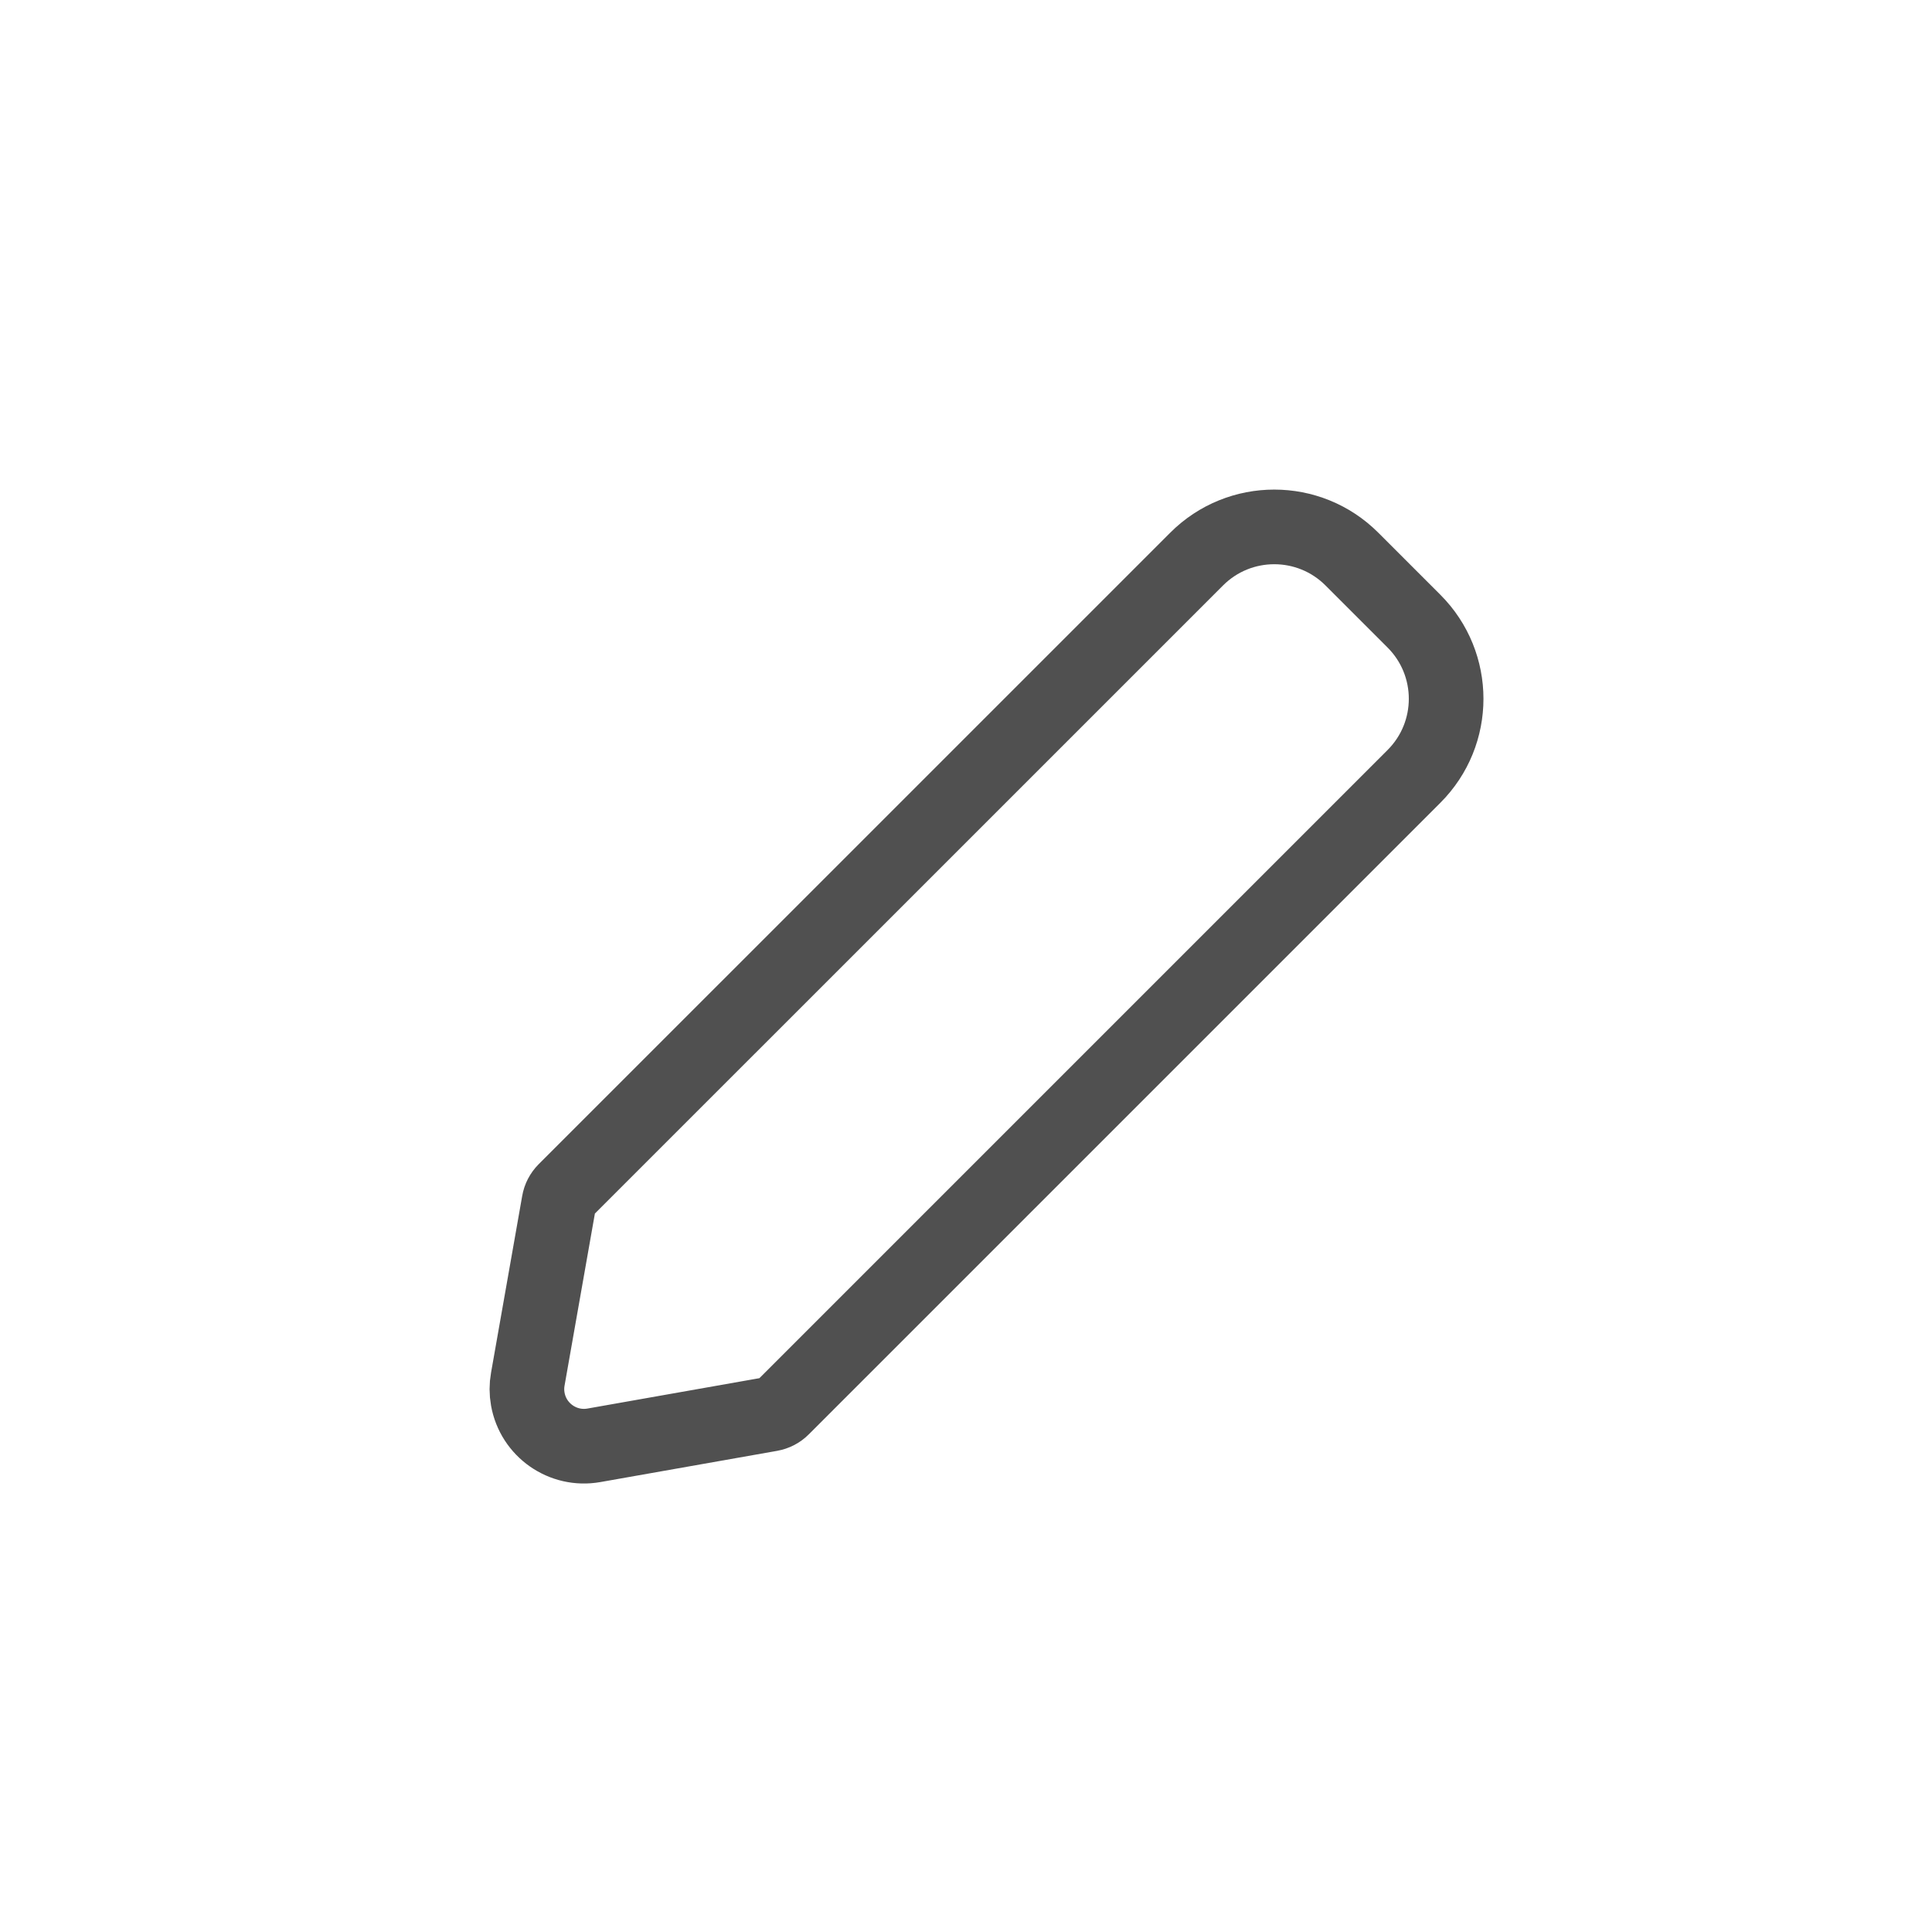
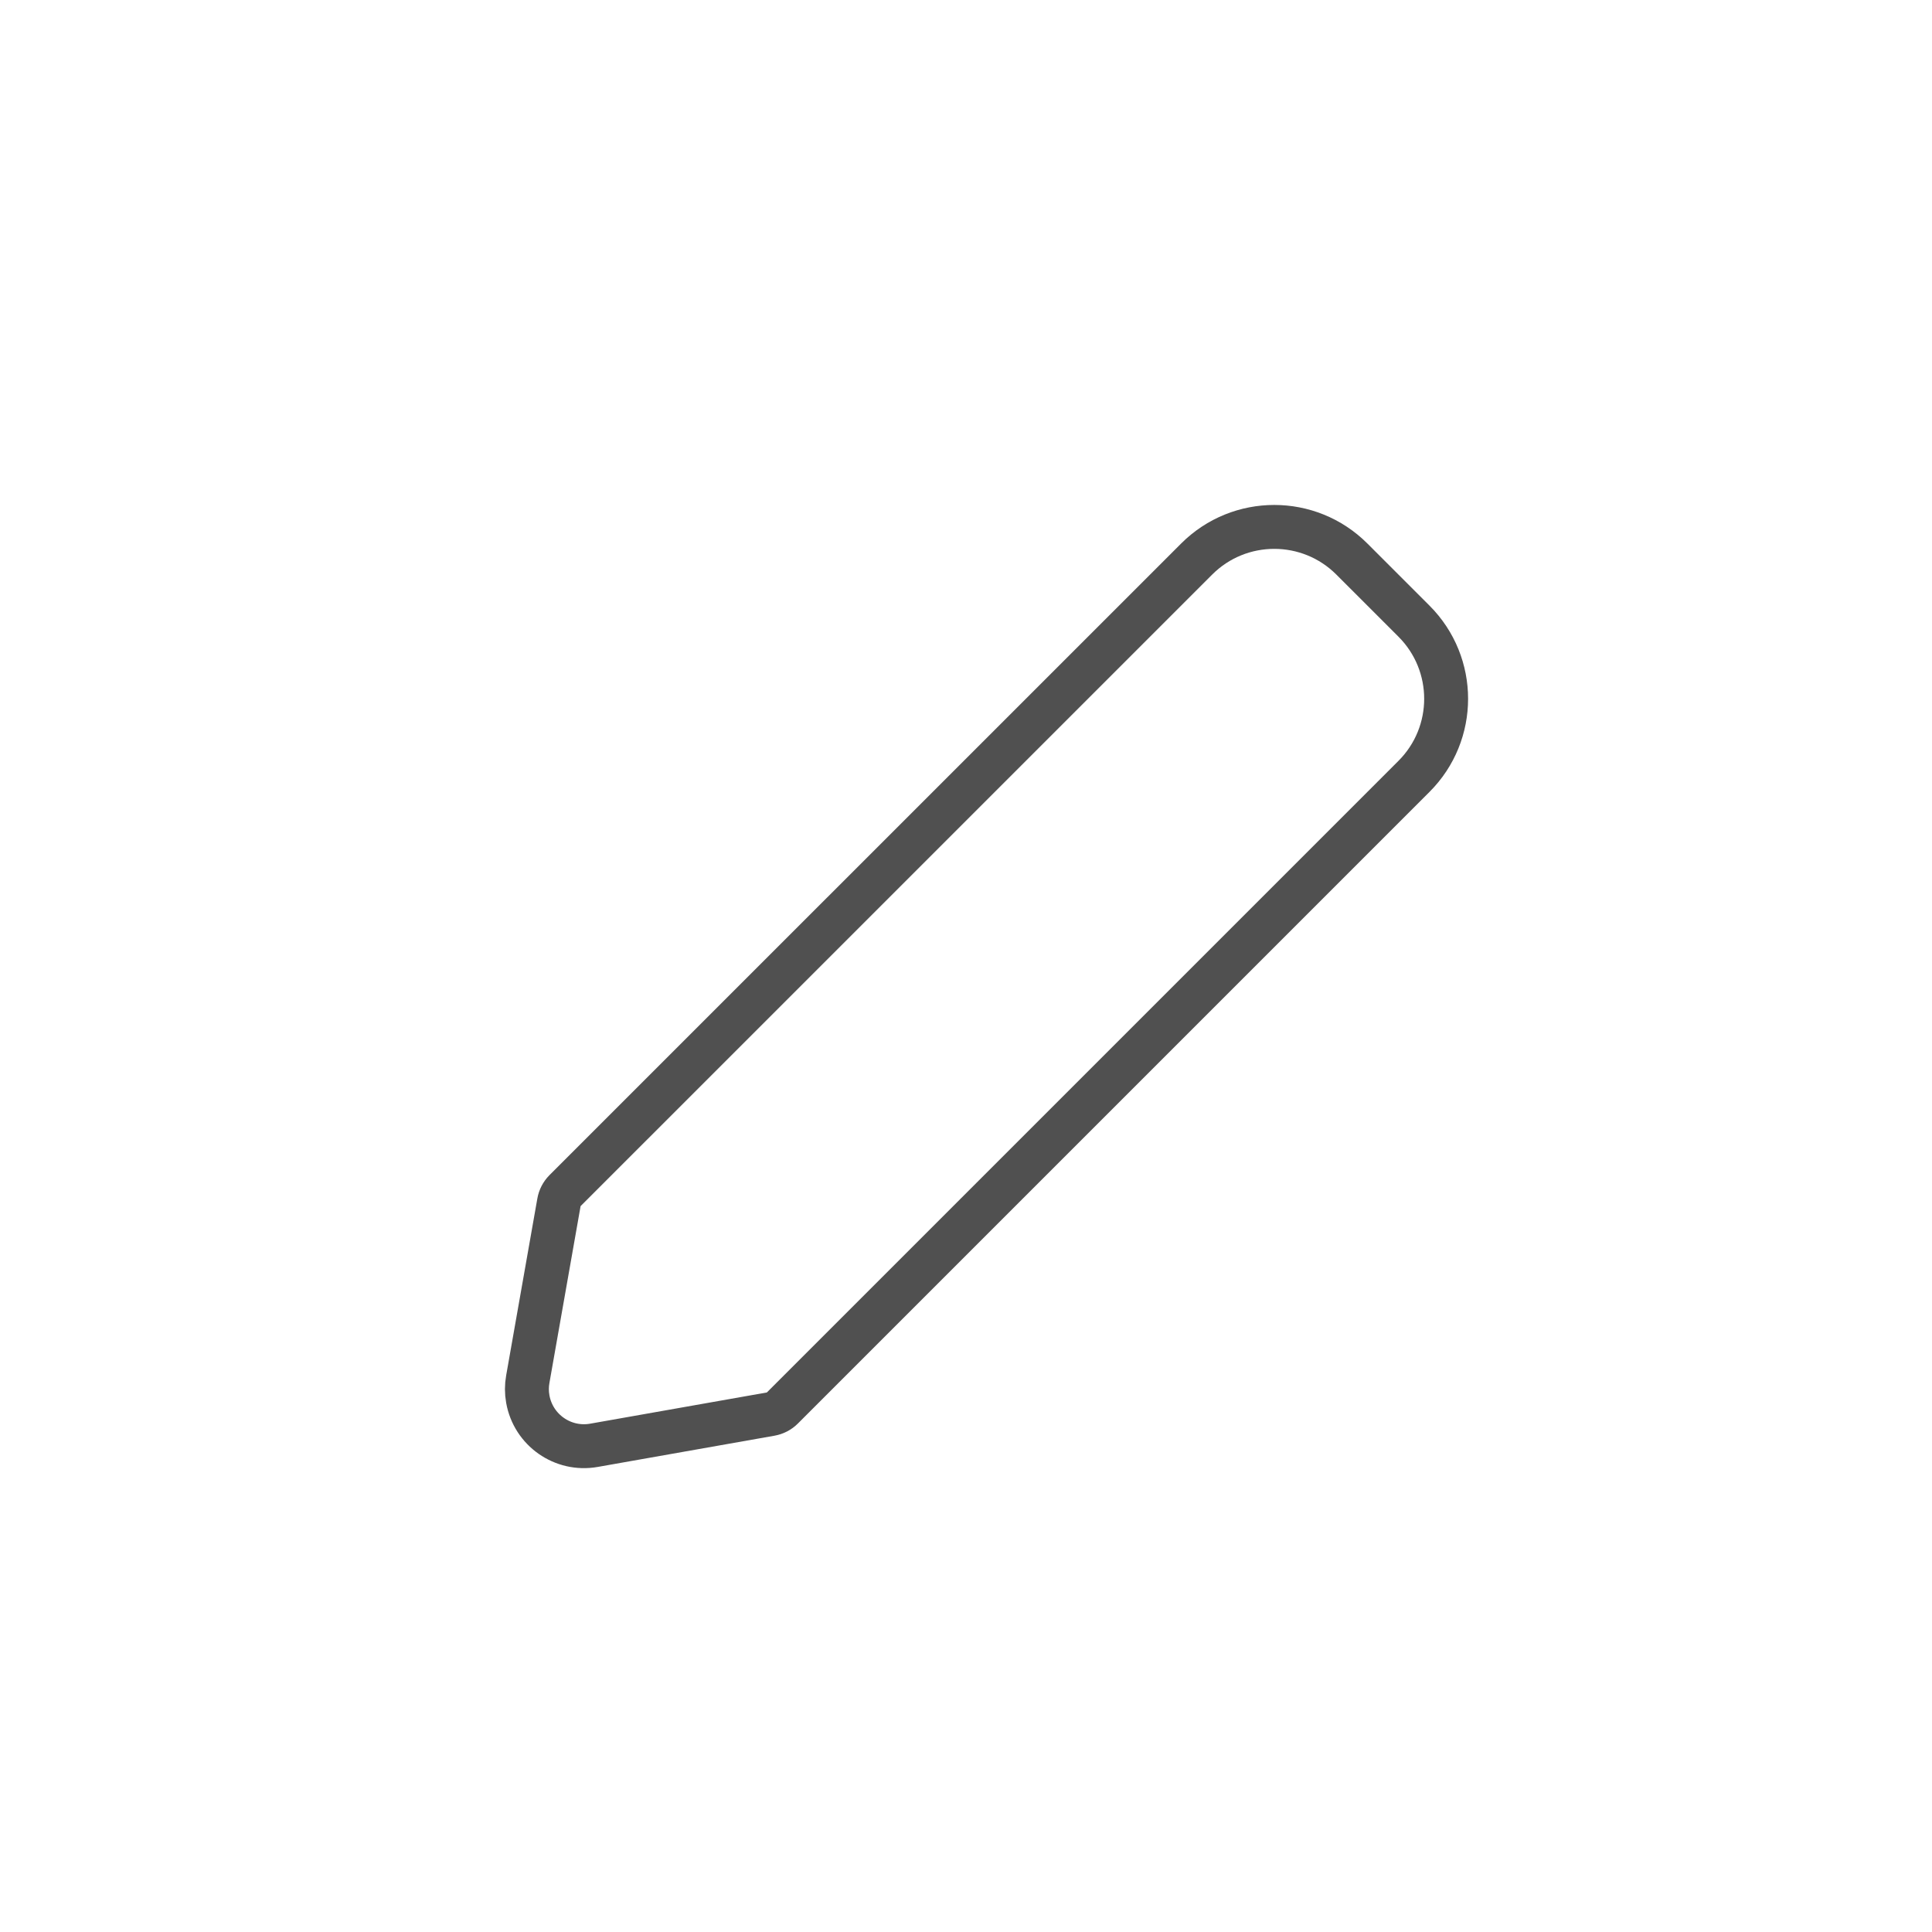
<svg width="44px" height="44px" viewBox="0 0 44 44">
-   <g id="Page-1" stroke="none" stroke-width="1" fill="none" fill-rule="evenodd" stroke-linecap="round" stroke-linejoin="round">
-     <g id="Draw-Copy" stroke="#505050" stroke-width="1.7">
+   <g id="Page-1" stroke="none" strokeWidth="1" fill="none" fillRule="evenodd" strokeLinecap="round" strokeLinejoin="round">
+     <g id="Draw-Copy" stroke="#505050" strokeWidth="1.7">
      <path d="M12.02,31.411 L12.73,27.383 C12.747,27.282 12.796,27.189 12.868,27.116 L27.253,12.732 C28.229,11.756 29.812,11.756 30.788,12.732 L32.202,14.146 C33.179,15.123 33.179,16.706 32.202,17.682 L17.818,32.066 C17.746,32.139 17.652,32.187 17.551,32.205 L13.526,32.916 C12.819,33.041 12.145,32.569 12.02,31.862 C11.993,31.713 11.993,31.56 12.02,31.411 Z" id="icon_draw-copy" />
    </g>
  </g>
</svg>
